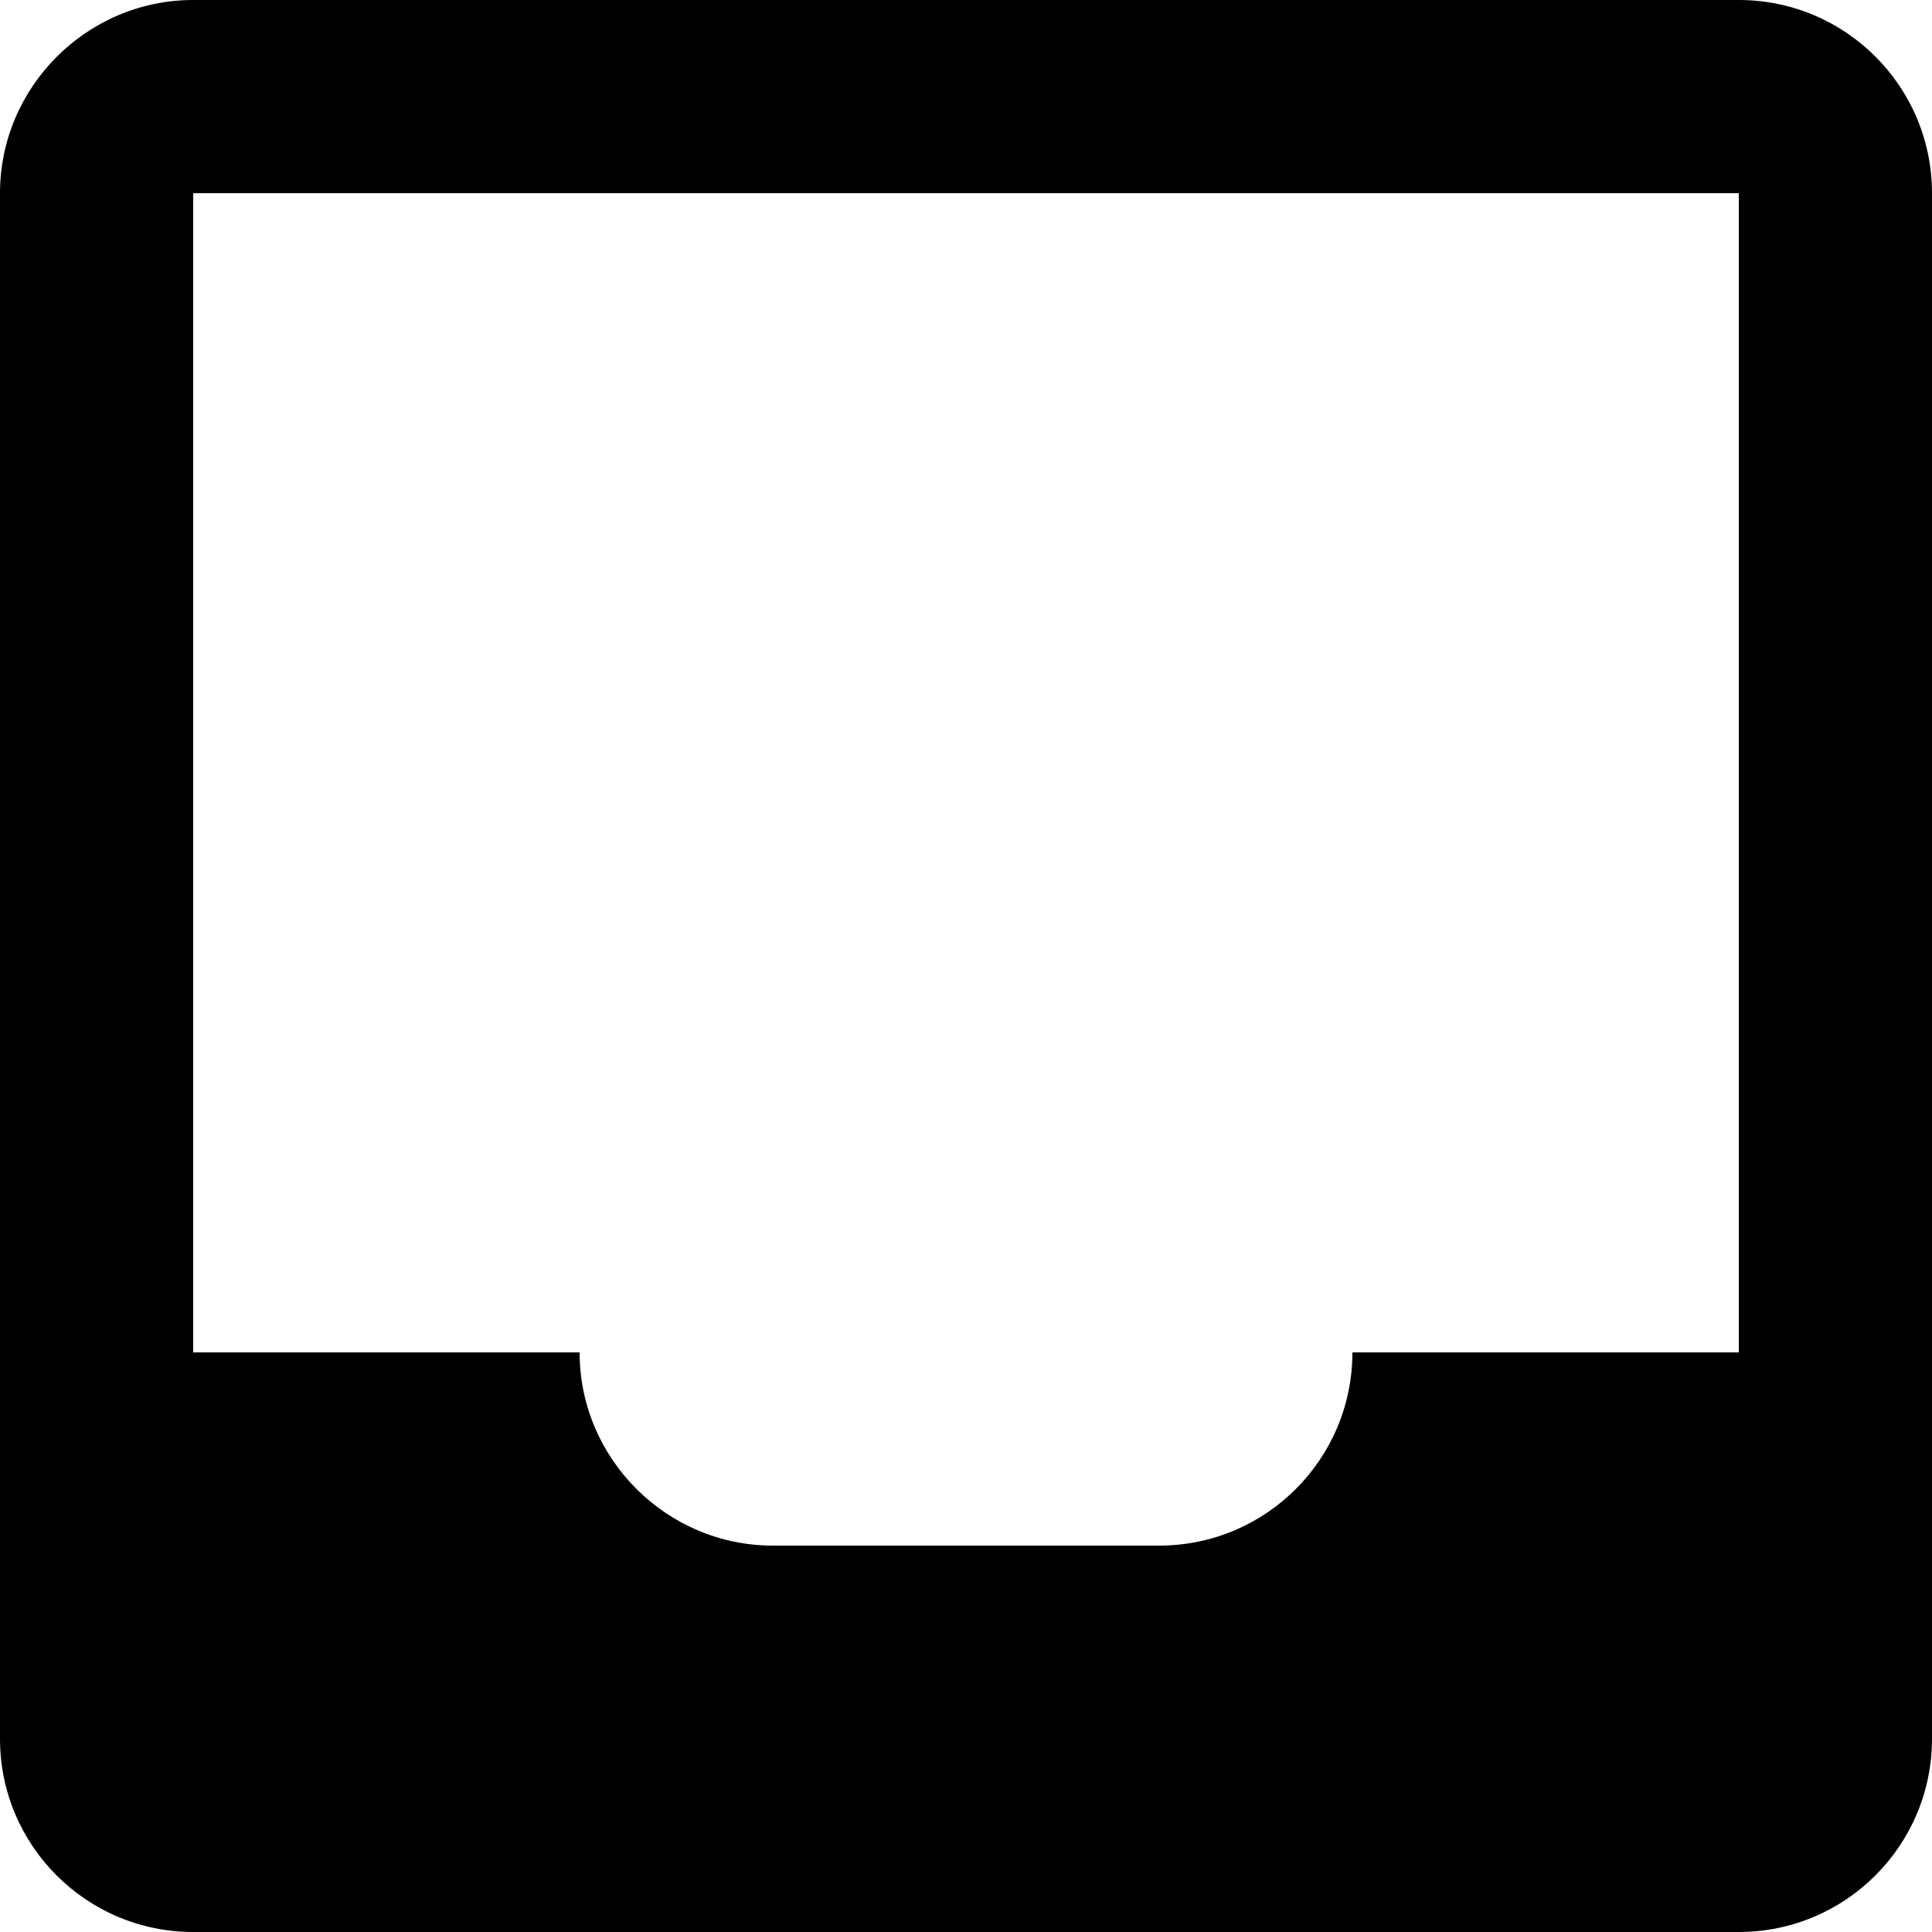
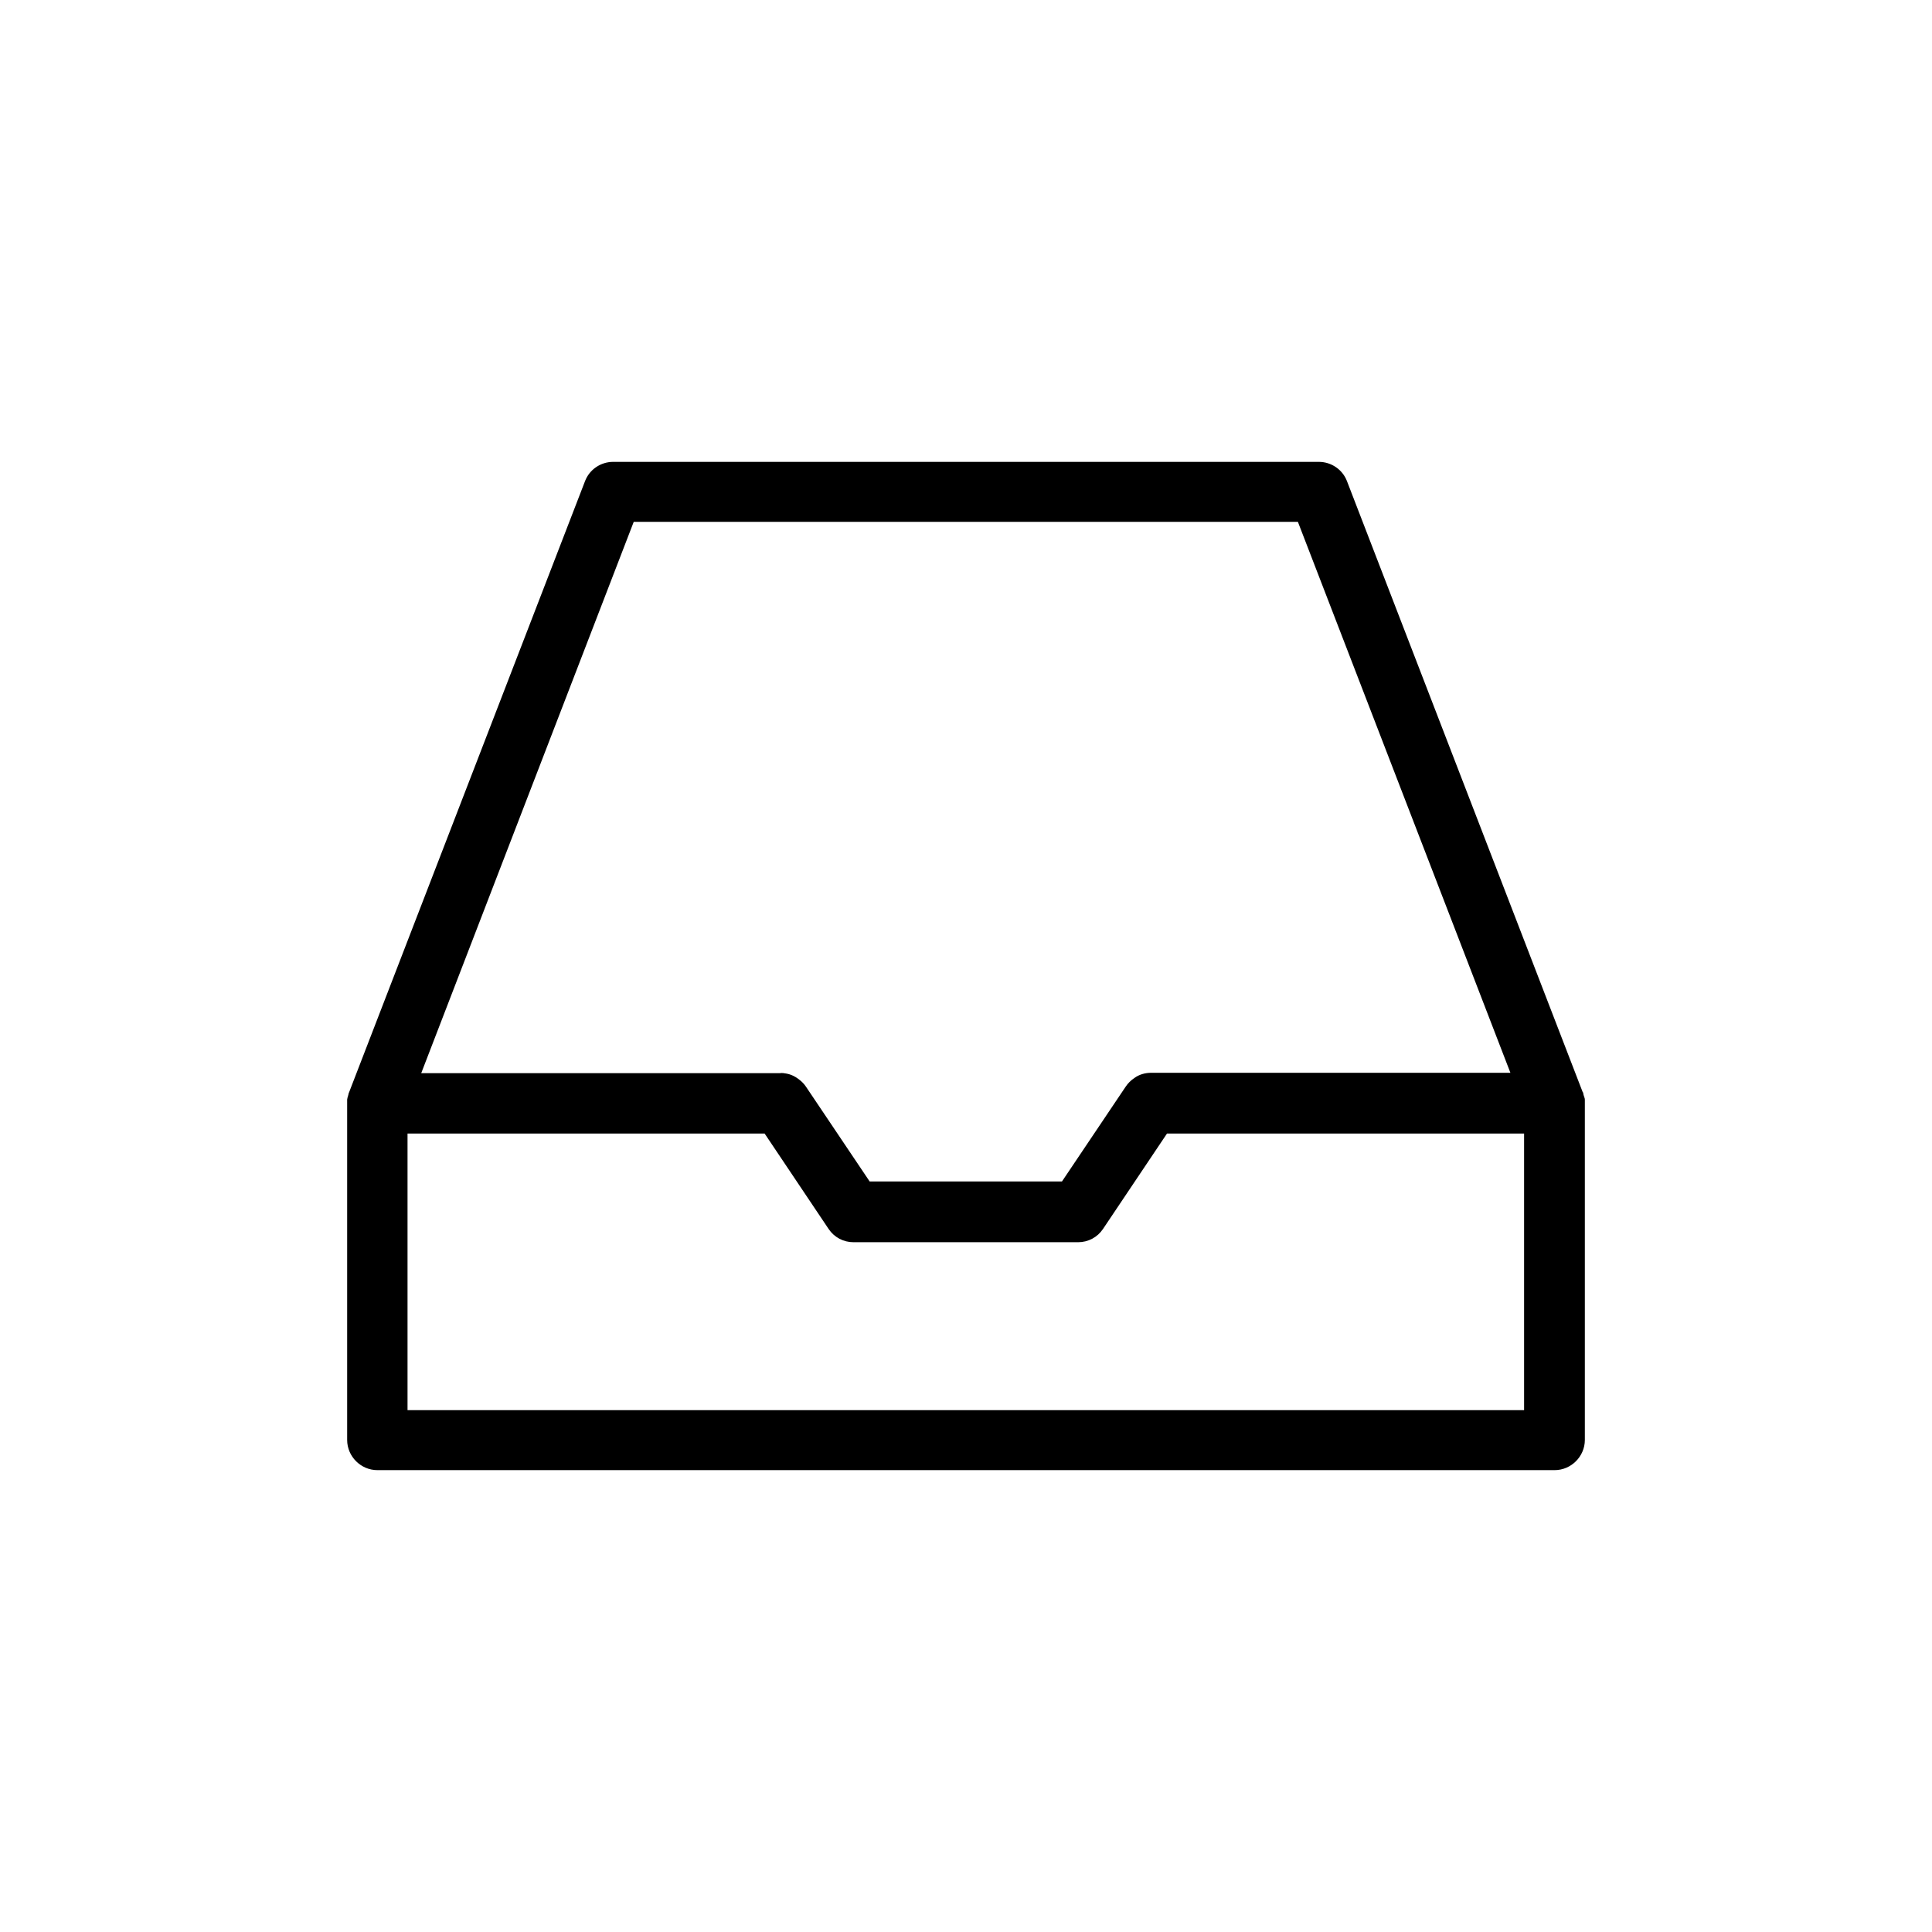
- <svg xmlns="http://www.w3.org/2000/svg" viewBox="0 0 20 20">
-   <path d="M0 2C0 .9.9 0 2 0h16a2 2 0 0 1 2 2v16a2 2 0 0 1-2 2H2a2 2 0 0 1-2-2V2zm14 12h4V2H2v12h4c0 1.1.9 2 2 2h4a2 2 0 0 0 2-2z" />
+ <svg xmlns="http://www.w3.org/2000/svg" viewBox="0 0 512 512" fill="currentColor" stroke-linecap="round" stroke-linejoin="round" stroke="currentColor">
+   <path d="M419.5,291.7c0-0.1,0-0.2,0-0.2c0-0.2,0-0.3-0.1-0.5c0-0.1,0-0.2-0.1-0.3c0-0.1-0.1-0.3-0.1-0.4c0-0.1-0.1-0.2-0.1-0.4    c0-0.1,0-0.2-0.1-0.2l-62.5-162c-1.1-2.9-3.9-4.8-7-4.8h-187c-3.1,0-5.9,1.9-7,4.8L93,289.6c0,0.1,0,0.2-0.1,0.2    c0,0.1-0.1,0.2-0.1,0.4c0,0.1-0.1,0.3-0.1,0.4c0,0.1,0,0.2-0.1,0.3c0,0.2-0.1,0.3-0.1,0.5c0,0.1,0,0.2,0,0.2c0,0.2,0,0.4,0,0.6    c0,0,0,0.1,0,0.1v89.3c0,4.1,3.4,7.5,7.5,7.5h312c4.1,0,7.5-3.4,7.5-7.5v-89.3c0,0,0-0.1,0-0.1C419.5,292,419.5,291.8,419.5,291.7    z M167.6,137.8h176.7l56.7,147h-95.9c-1.5,0-3,0.4-4.2,1.3c-0.9,0.6-1.6,1.3-2.2,2.2l-17,25.3h-51.5l-17-25.3    c-0.2-0.3-0.5-0.7-0.8-1c-0.7-0.7-1.5-1.3-2.3-1.7c-0.6-0.3-1.2-0.5-1.8-0.6c-0.5-0.1-1.1-0.2-1.6-0.1h-95.8L167.6,137.8z     M404.5,374.2h-297v-74.3h95.4l17.1,25.5c1.4,2.1,3.7,3.3,6.2,3.3h59.5c2.5,0,4.8-1.2,6.2-3.3l17.1-25.5h95.4V374.2z" />
</svg>
